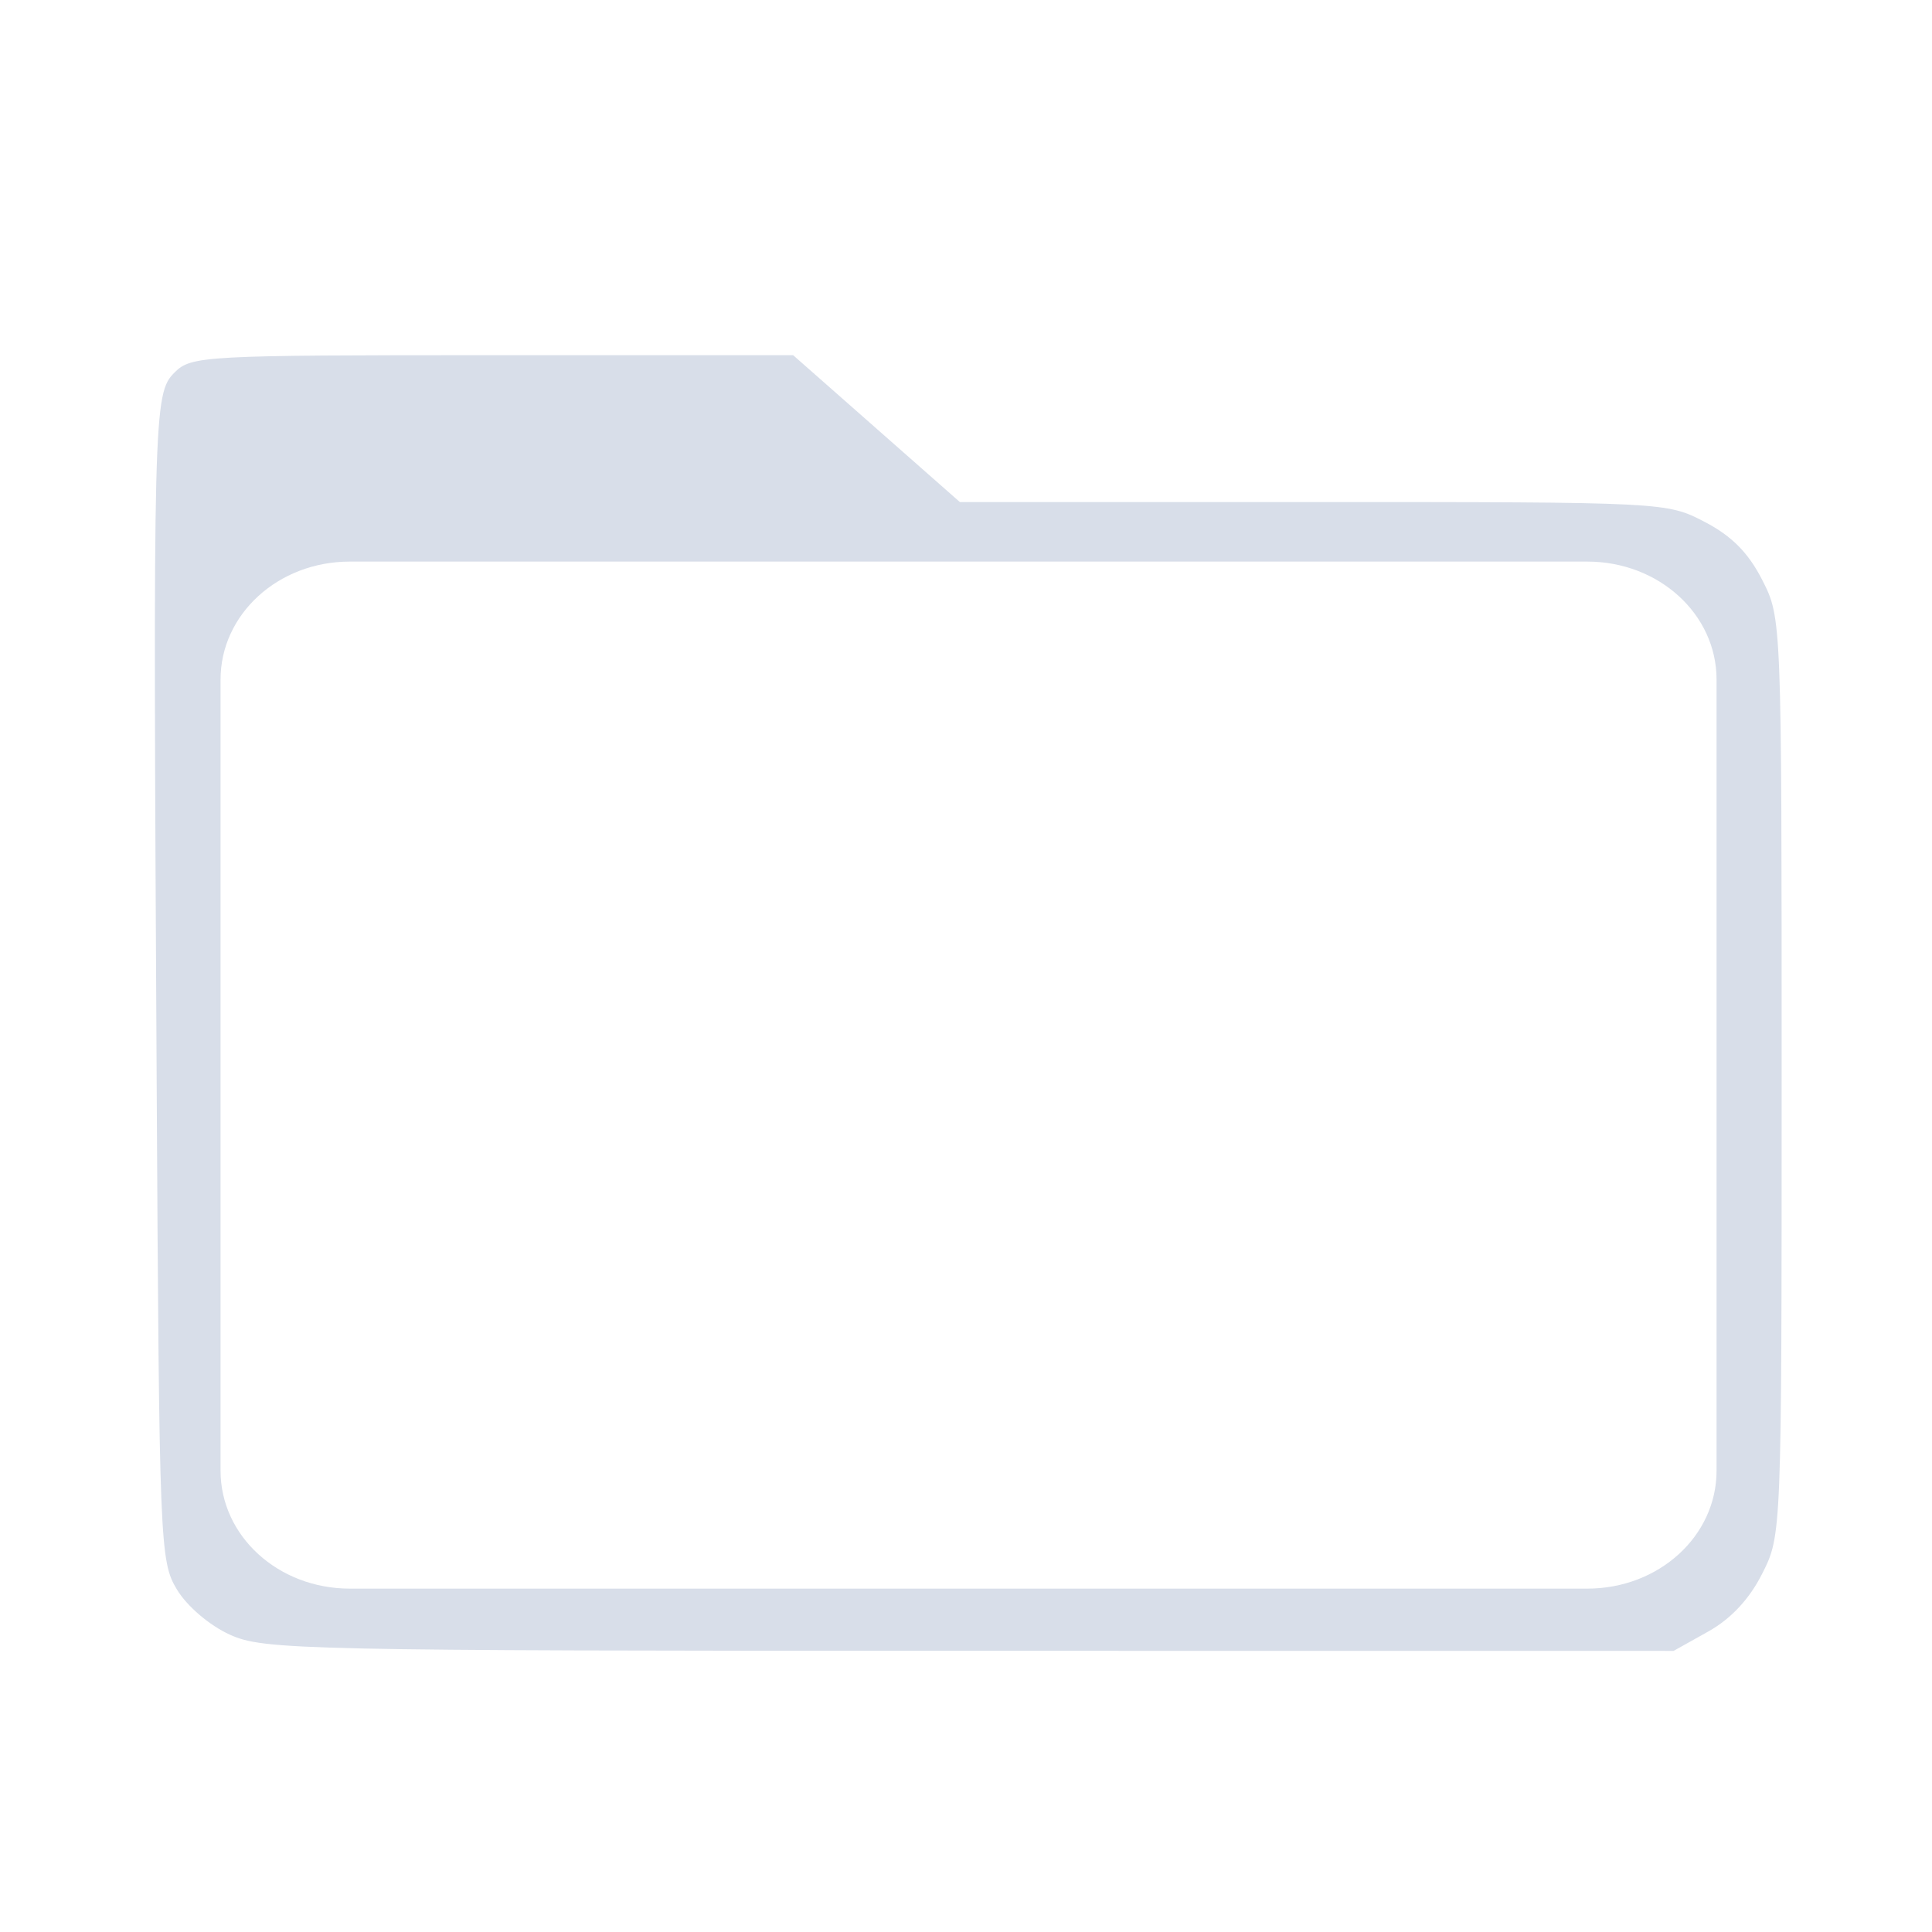
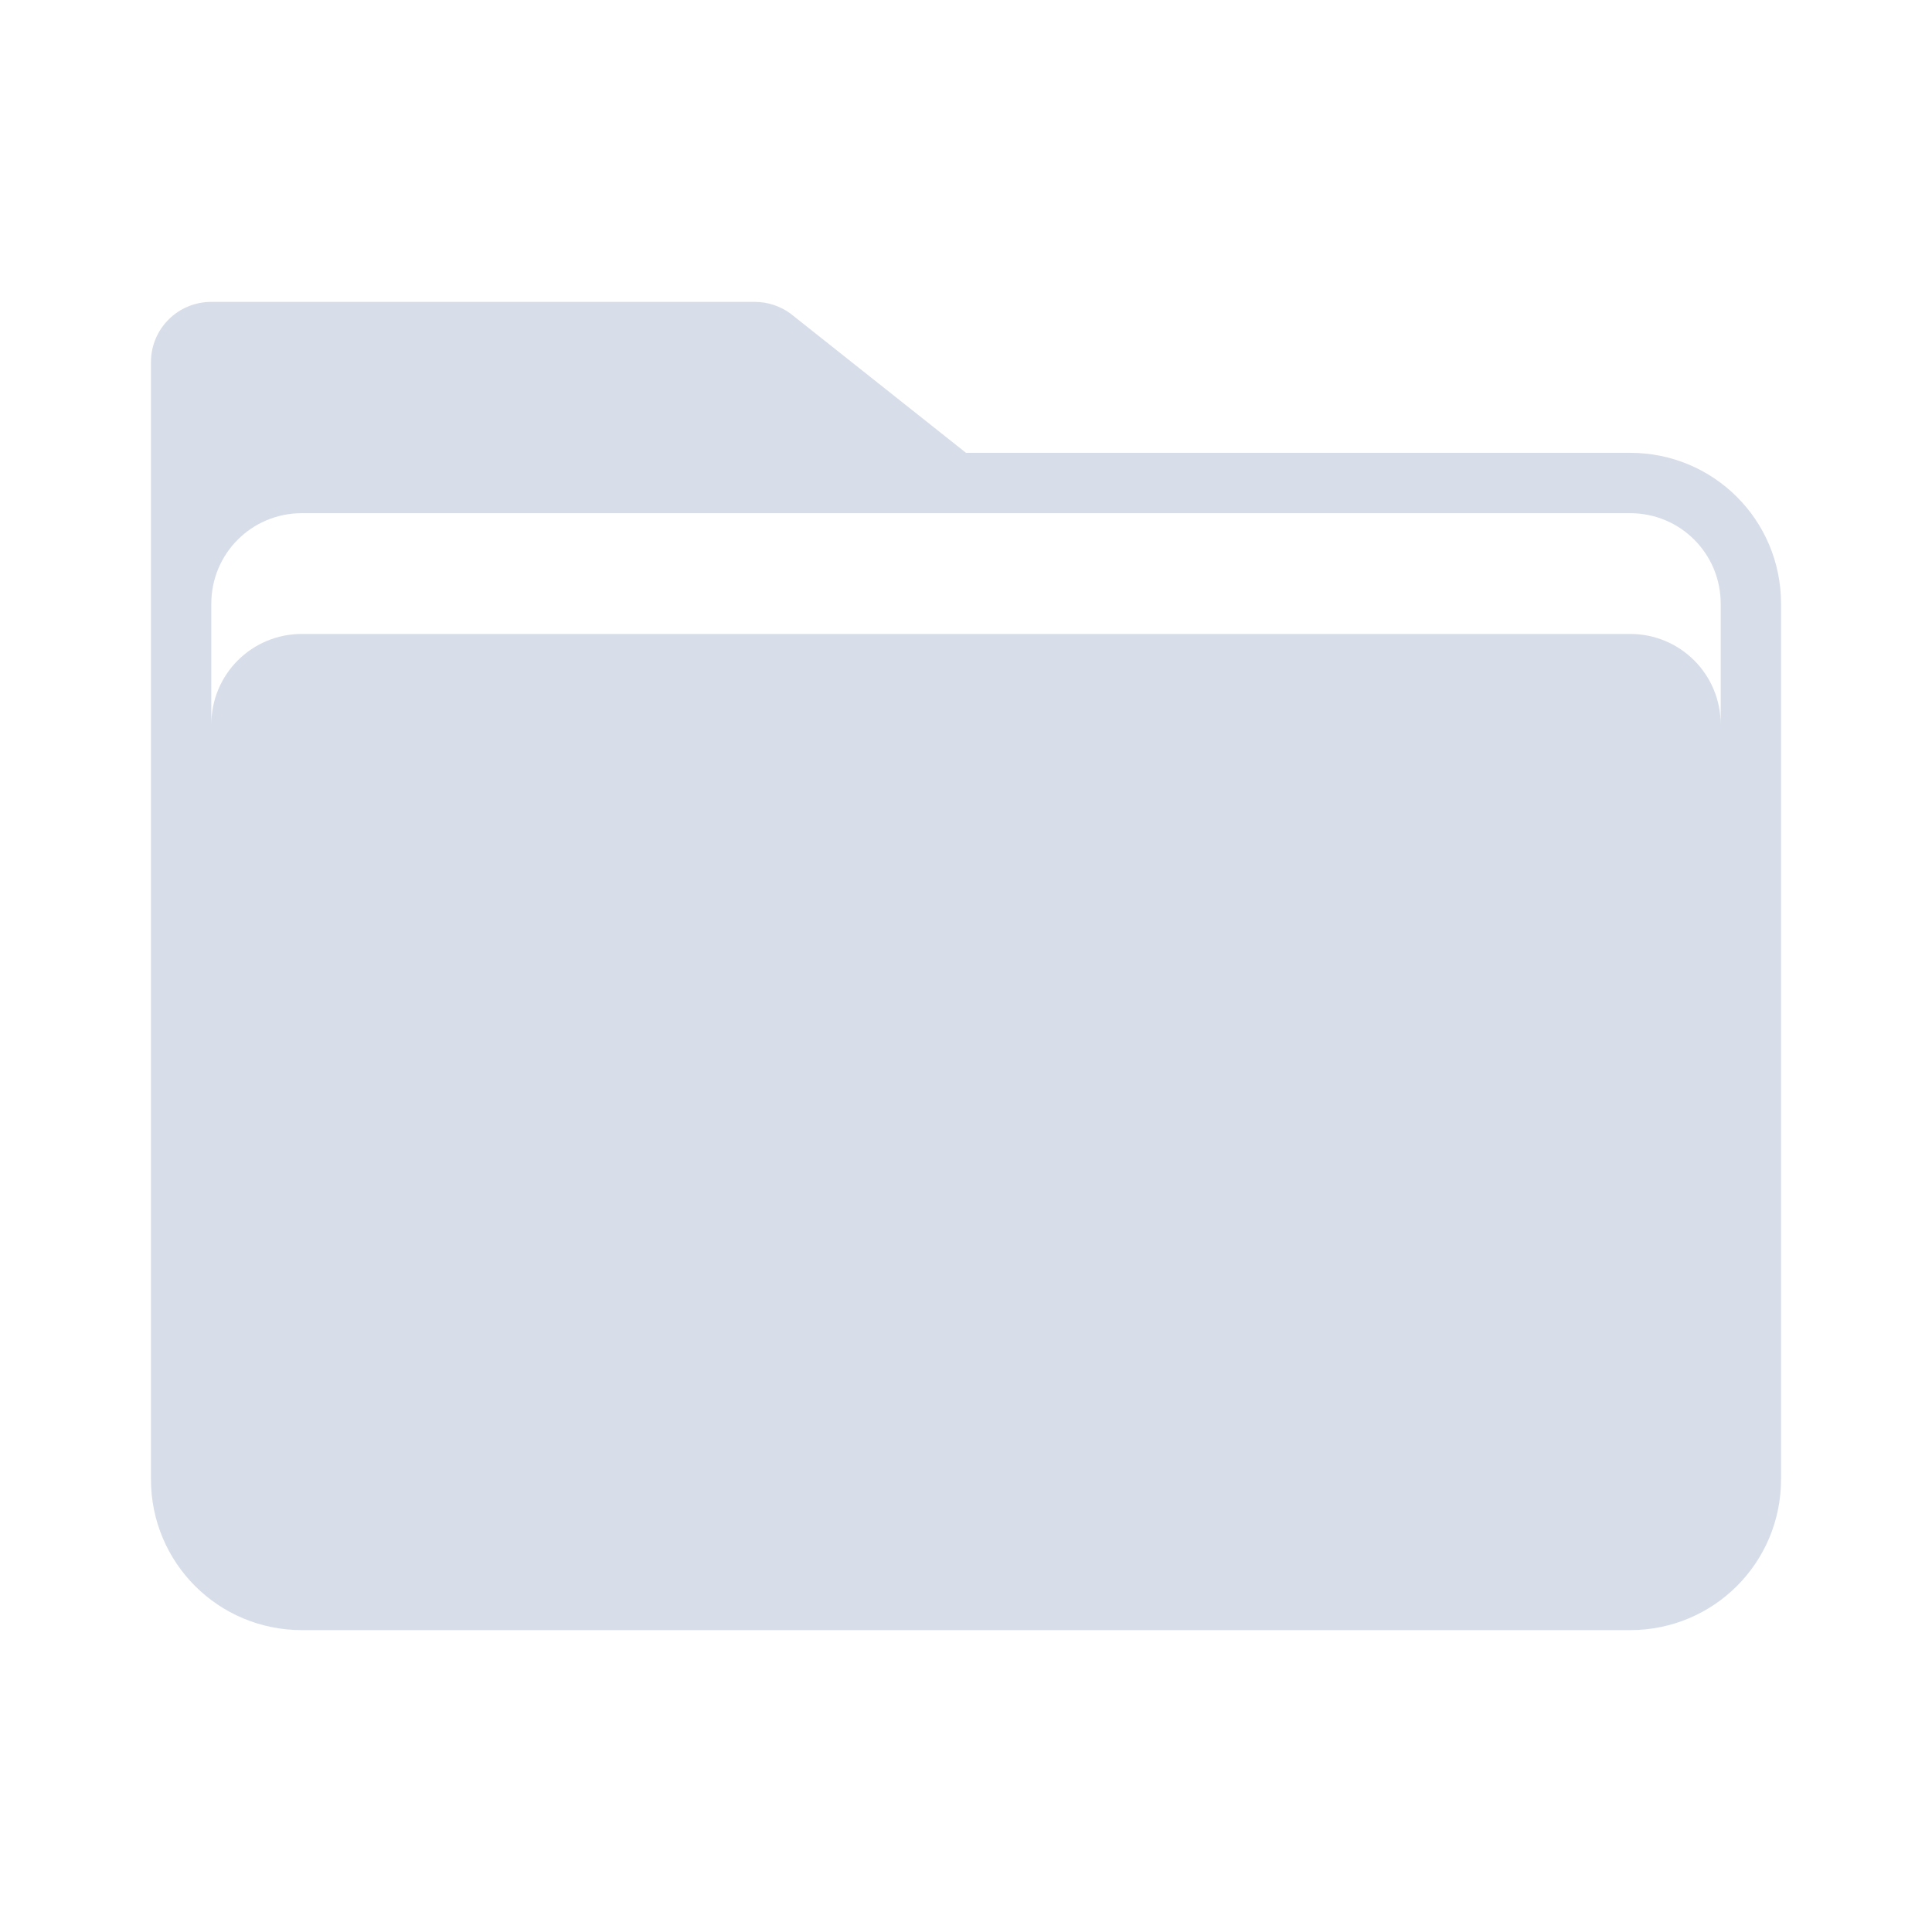
<svg xmlns="http://www.w3.org/2000/svg" width="64" height="64" version="1.1" id="svg73">
  <defs id="defs29">
    <style id="current-color-scheme" type="text/css">.ColorScheme-Text {color:#d8dee9} .ColorScheme-Highlight {color:#3b4252}</style>
  </defs>
-   <path id="path1575" style="opacity:1;fill:currentColor;fill-opacity:1;stroke:none;stroke-width:0.65" class="ColorScheme-Text" d="M 17.726 13.611 C 9.02 13.611 8.653 13.631 8.153 14.131 C 7.513 14.771 7.501 15.259 7.613 35.468 C 7.69 49.464 7.71 49.935 8.224 50.784 C 8.529 51.289 9.206 51.866 9.82 52.144 C 10.831 52.604 11.974 52.628 32.091 52.629 L 53.296 52.631 L 54.337 52.049 C 55.023 51.665 55.578 51.071 55.963 50.307 C 56.548 49.147 56.549 49.141 56.549 35.337 C 56.549 21.529 56.549 21.527 55.963 20.378 C 55.547 19.561 55.045 19.055 54.23 18.631 C 53.089 18.037 53.031 18.034 42.442 18.034 L 31.801 18.034 L 29.291 15.823 L 26.78 13.611 L 17.726 13.611 z M 13.43 19.827 L 50.697 19.827 C 52.853 19.827 54.589 21.412 54.589 23.38 L 54.589 47.205 C 54.589 49.173 52.853 50.756 50.697 50.756 L 13.43 50.756 C 11.273 50.756 9.537 49.173 9.537 47.205 L 9.537 23.38 C 9.537 21.412 11.273 19.827 13.43 19.827 z " transform="matrix(1.1,0,0,1.1,-3.184593,-3.206545)" />
+   <path id="path5" style="fill:currentColor" d="M 7 10 C 5.892 10 5 10.892 5 12 L 5 13 L 5 20 L 5 49 C 5 51.77 7.23 54 10 54 L 54 54 C 56.77 54 59 51.77 59 49 L 59 20 C 59 17.23 56.77 15 54 15 L 32 15 L 26.186 10.387 C 25.854 10.144 25.444 10 25 10 L 7 10 z M 10 17 L 54 17 C 55.662 17 57 18.338 57 20 L 57 24 C 57 22.338 55.662 21 54 21 L 10 21 C 8.338 21 7 22.338 7 24 L 7 20 C 7 18.338 8.338 17 10 17 z " class="ColorScheme-Text" />
</svg>
